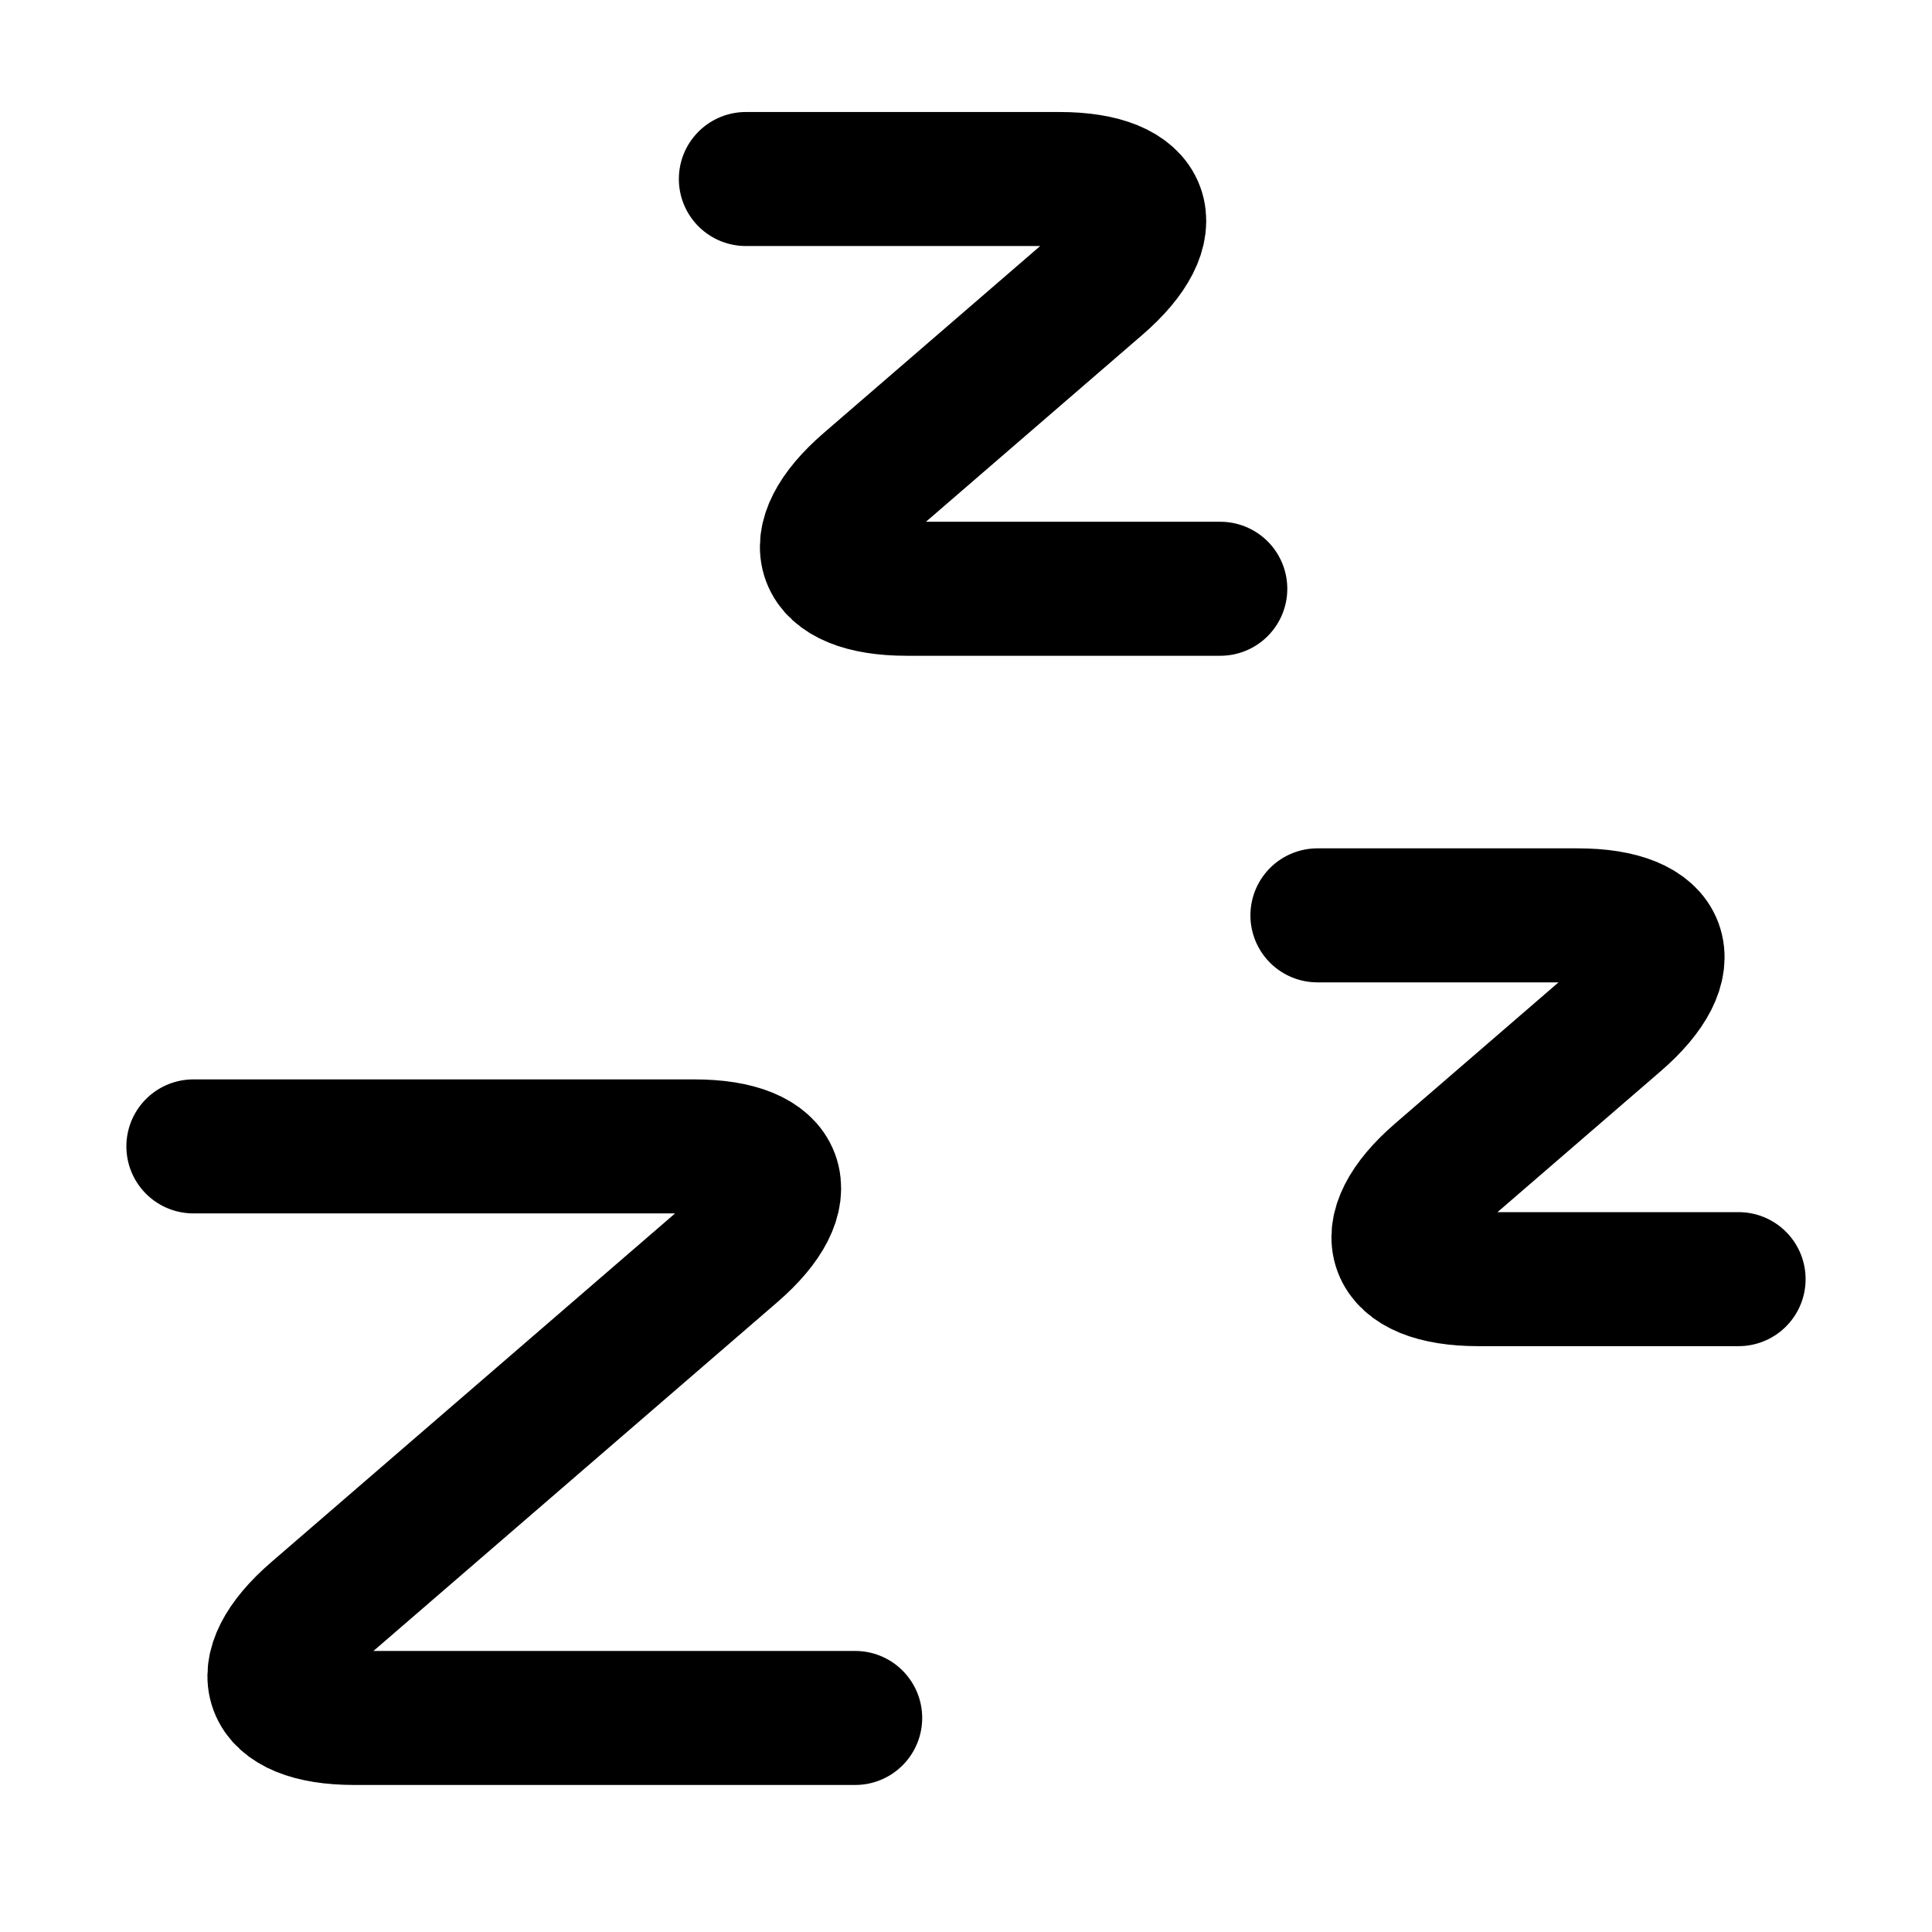
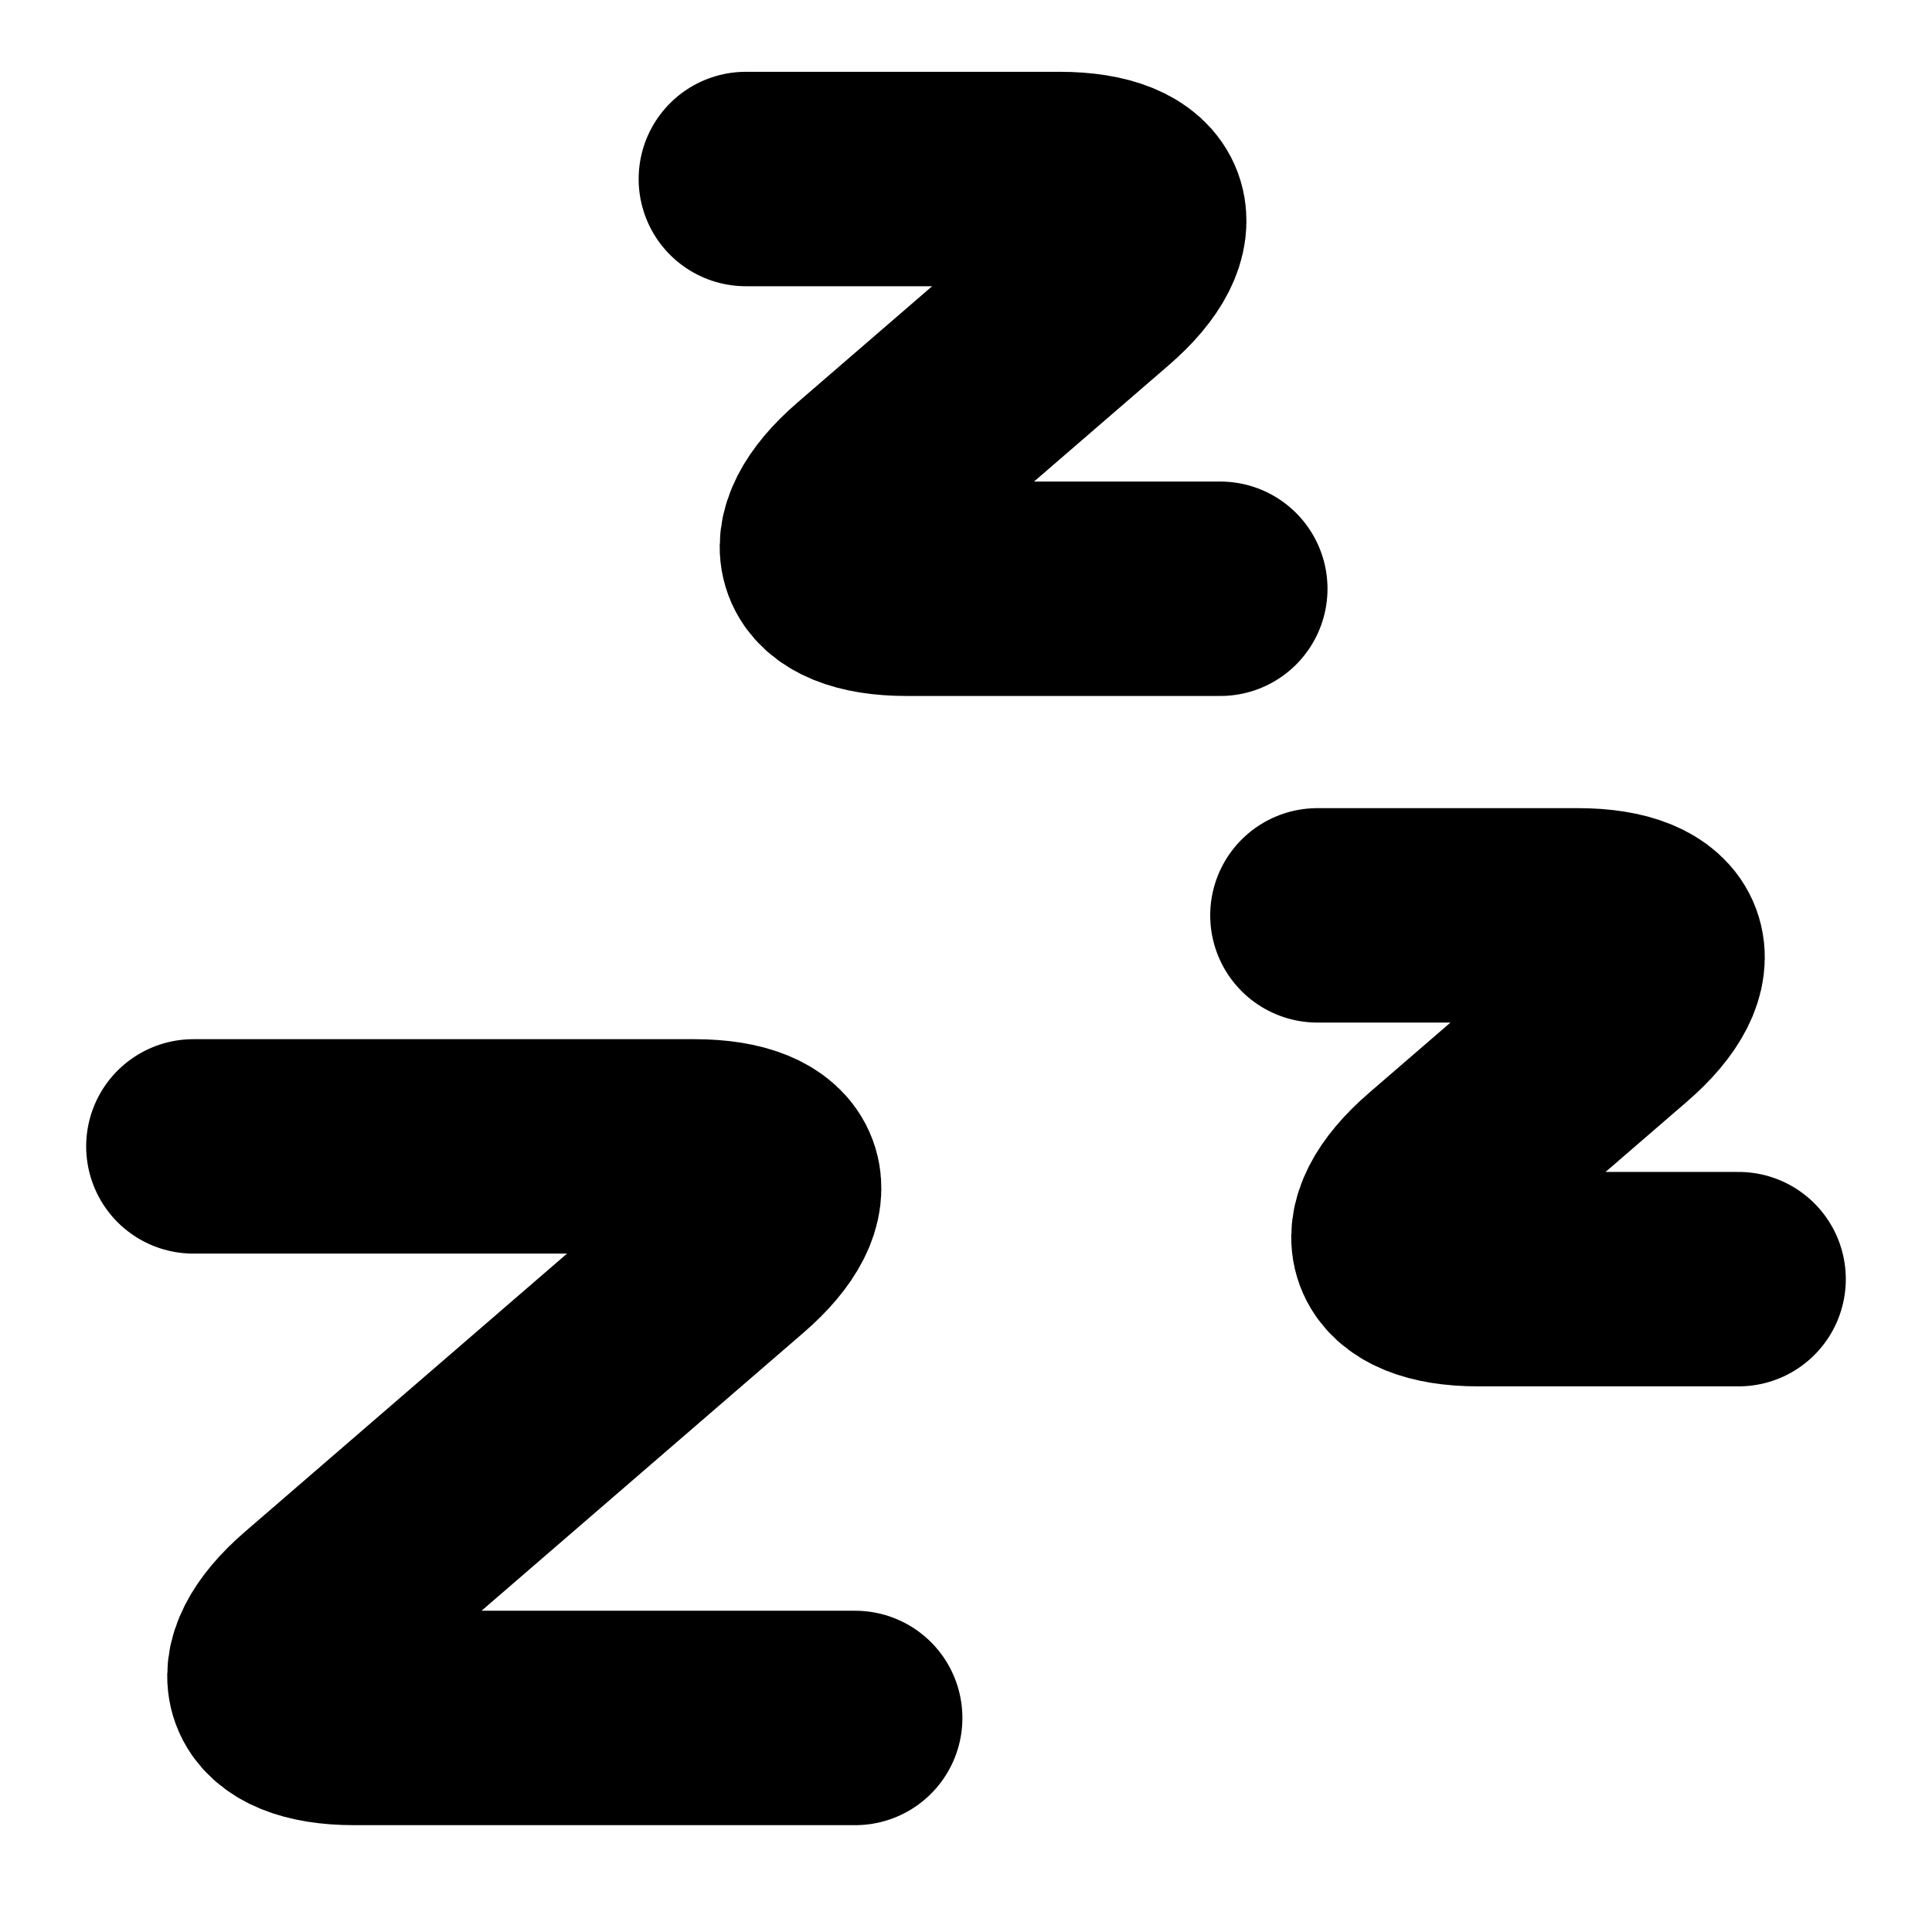
<svg xmlns="http://www.w3.org/2000/svg" version="1.1" id="Layer_1" x="0px" y="0px" width="72.083px" height="72.083px" viewBox="0 0 72.083 72.083" enable-background="new 0 0 72.083 72.083" xml:space="preserve">
  <g>
-     <path fill="none" stroke="currentColor" stroke-width="5" stroke-linecap="round" stroke-linejoin="round" stroke-miterlimit="10" d="   M7.215,42.772h18.692c3.3,0,3.957,1.765,1.459,3.922l-15.61,13.481c-2.498,2.157-1.841,3.922,1.459,3.922h18.692" />
+     <path fill="none" stroke="currentColor" stroke-width="8" stroke-linecap="round" stroke-linejoin="round" stroke-miterlimit="10" d="   M7.215,42.772h18.692c3.3,0,3.957,1.765,1.459,3.922l-15.61,13.481c-2.498,2.157-1.841,3.922,1.459,3.922h18.692" />
  </g>
  <g>
-     <path fill="none" stroke="currentColor" stroke-width="5" stroke-linecap="round" stroke-linejoin="round" stroke-miterlimit="10" d="   M49.153,34.152h9.715c3.3,0,3.957,1.765,1.459,3.922l-6.634,5.729c-2.498,2.157-1.841,3.922,1.459,3.922h9.715" />
+     <path fill="none" stroke="currentColor" stroke-width="8" stroke-linecap="round" stroke-linejoin="round" stroke-miterlimit="10" d="   M49.153,34.152h9.715c3.3,0,3.957,1.765,1.459,3.922l-6.634,5.729c-2.498,2.157-1.841,3.922,1.459,3.922h9.715" />
  </g>
  <g>
-     <path fill="none" stroke="currentColor" stroke-width="5" stroke-linecap="round" stroke-linejoin="round" stroke-miterlimit="10" d="   M27.828,6.679h11.701c3.3,0,3.957,1.765,1.459,3.922l-8.619,7.444c-2.498,2.157-1.841,3.922,1.459,3.922h11.701" />
+     <path fill="none" stroke="currentColor" stroke-width="8" stroke-linecap="round" stroke-linejoin="round" stroke-miterlimit="10" d="   M27.828,6.679h11.701c3.3,0,3.957,1.765,1.459,3.922l-8.619,7.444c-2.498,2.157-1.841,3.922,1.459,3.922h11.701" />
  </g>
</svg>
